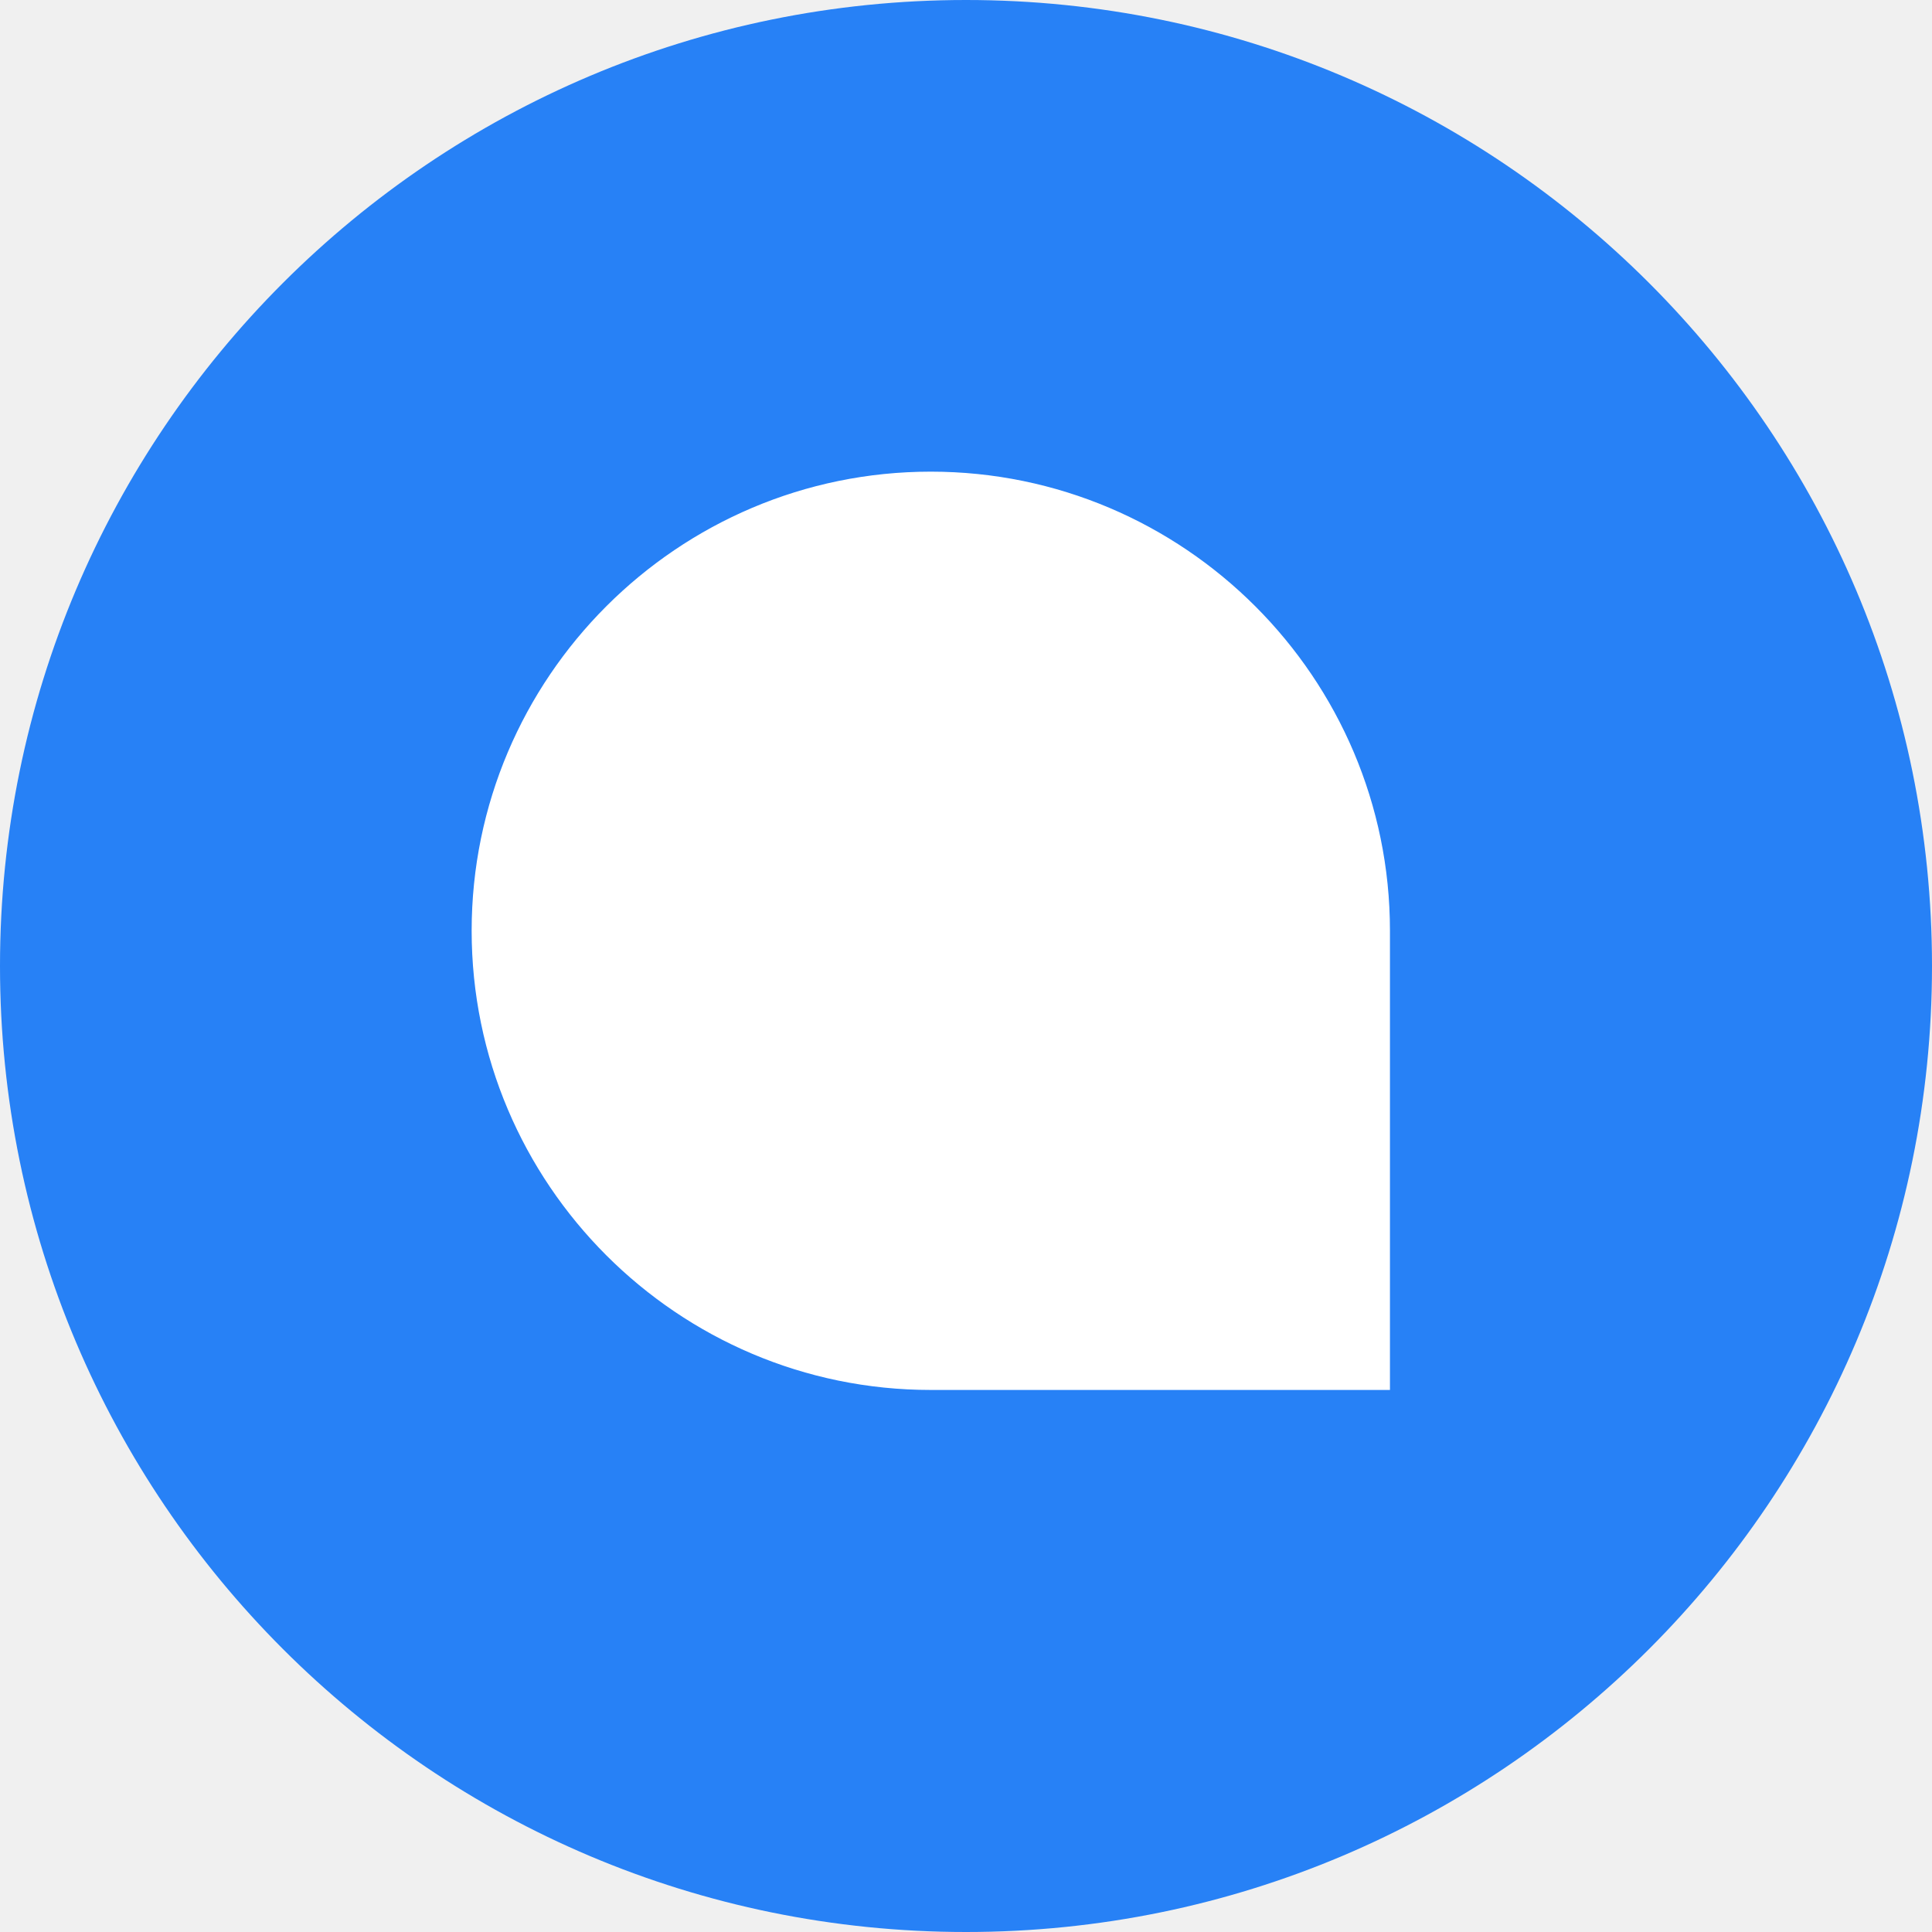
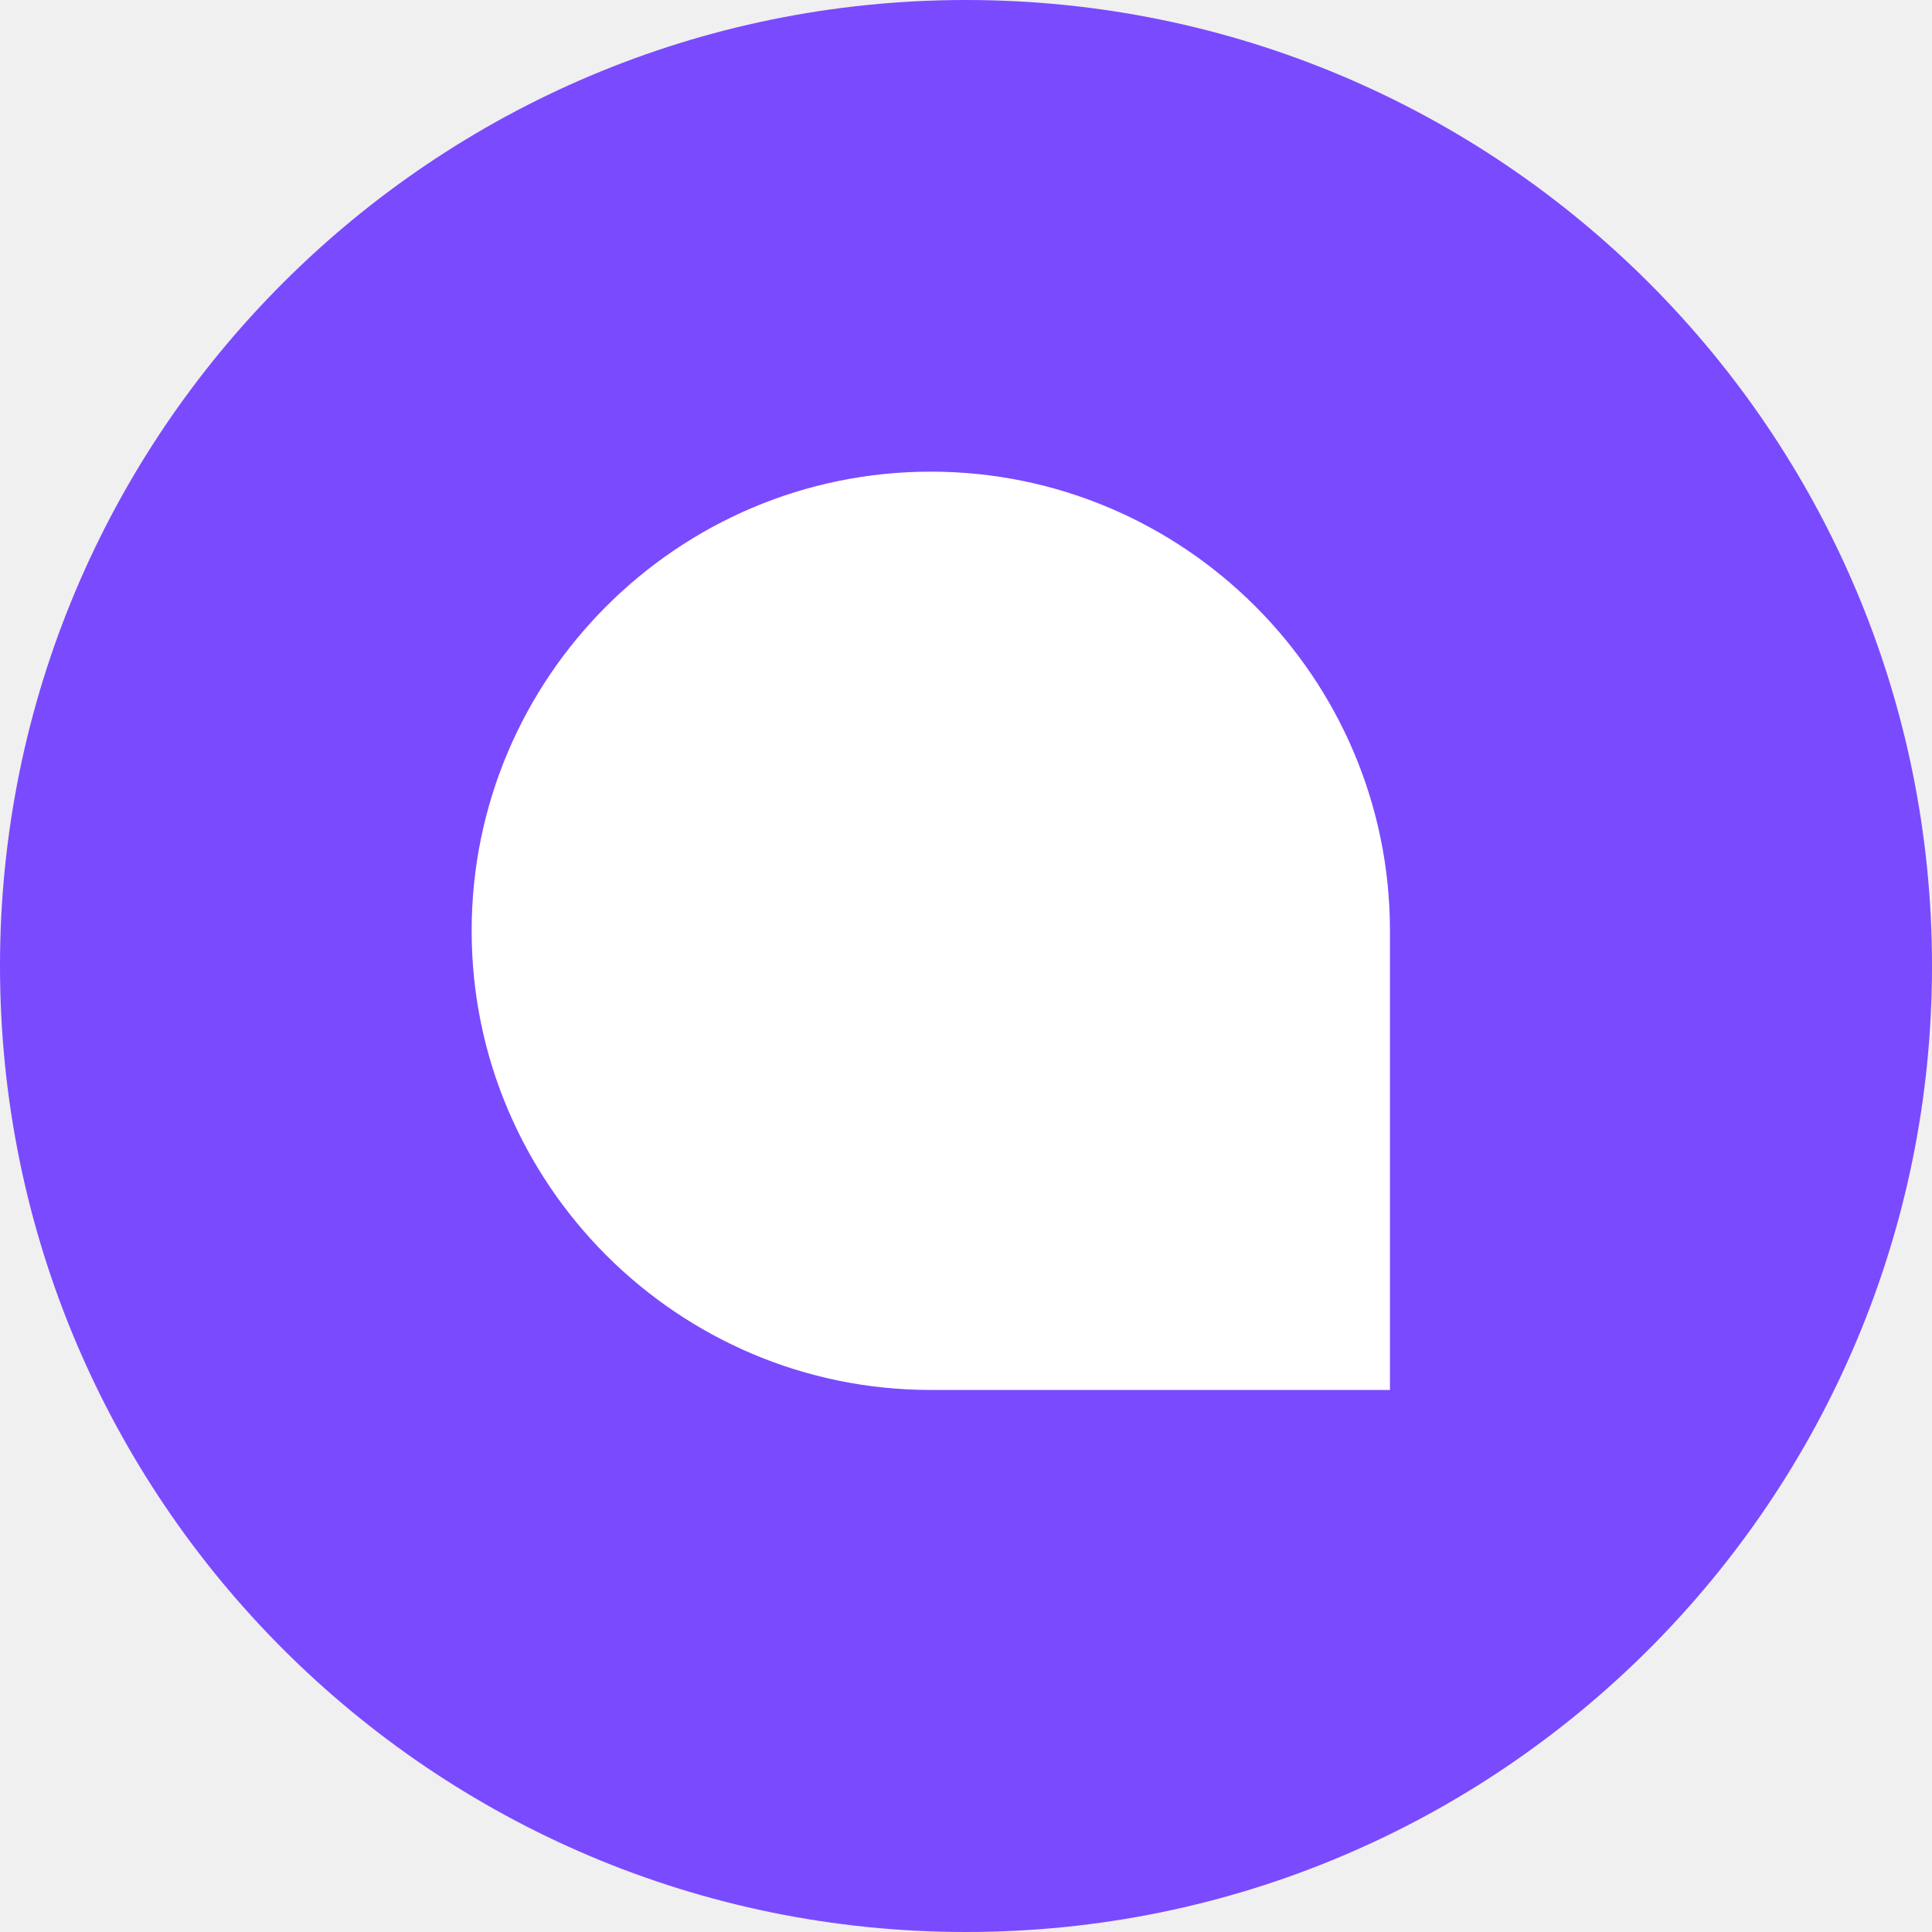
<svg xmlns="http://www.w3.org/2000/svg" width="16" height="16" viewBox="0 0 16 16" fill="none">
  <g clip-path="url(#woot-logo-clip-2342424e23u32098)">
-     <path d="M8 16C12.418 16 16 12.418 16 8C16 3.582 12.418 0 8 0C3.582 0 0 3.582 0 8C0 12.418 3.582 16 8 16Z" fill="#2781F6" />
+     <path d="M8 16C12.418 16 16 12.418 16 8C16 3.582 12.418 0 8 0C3.582 0 0 3.582 0 8C0 12.418 3.582 16 8 16Z" fill="#7a4aff" />
    <path d="M11.417 11.417H7.708C5.664 11.417 4 9.753 4 7.708C4 5.664 5.664 4 7.708 4C9.753 4 11.417 5.664 11.417 7.708V11.417Z" fill="white" stroke="white" stroke-width="0.188" />
  </g>
  <defs>
    <clipPath id="woot-logo-clip-2342424e23u32098">
      <rect width="16" height="16" fill="white" />
    </clipPath>
  </defs>
</svg>
